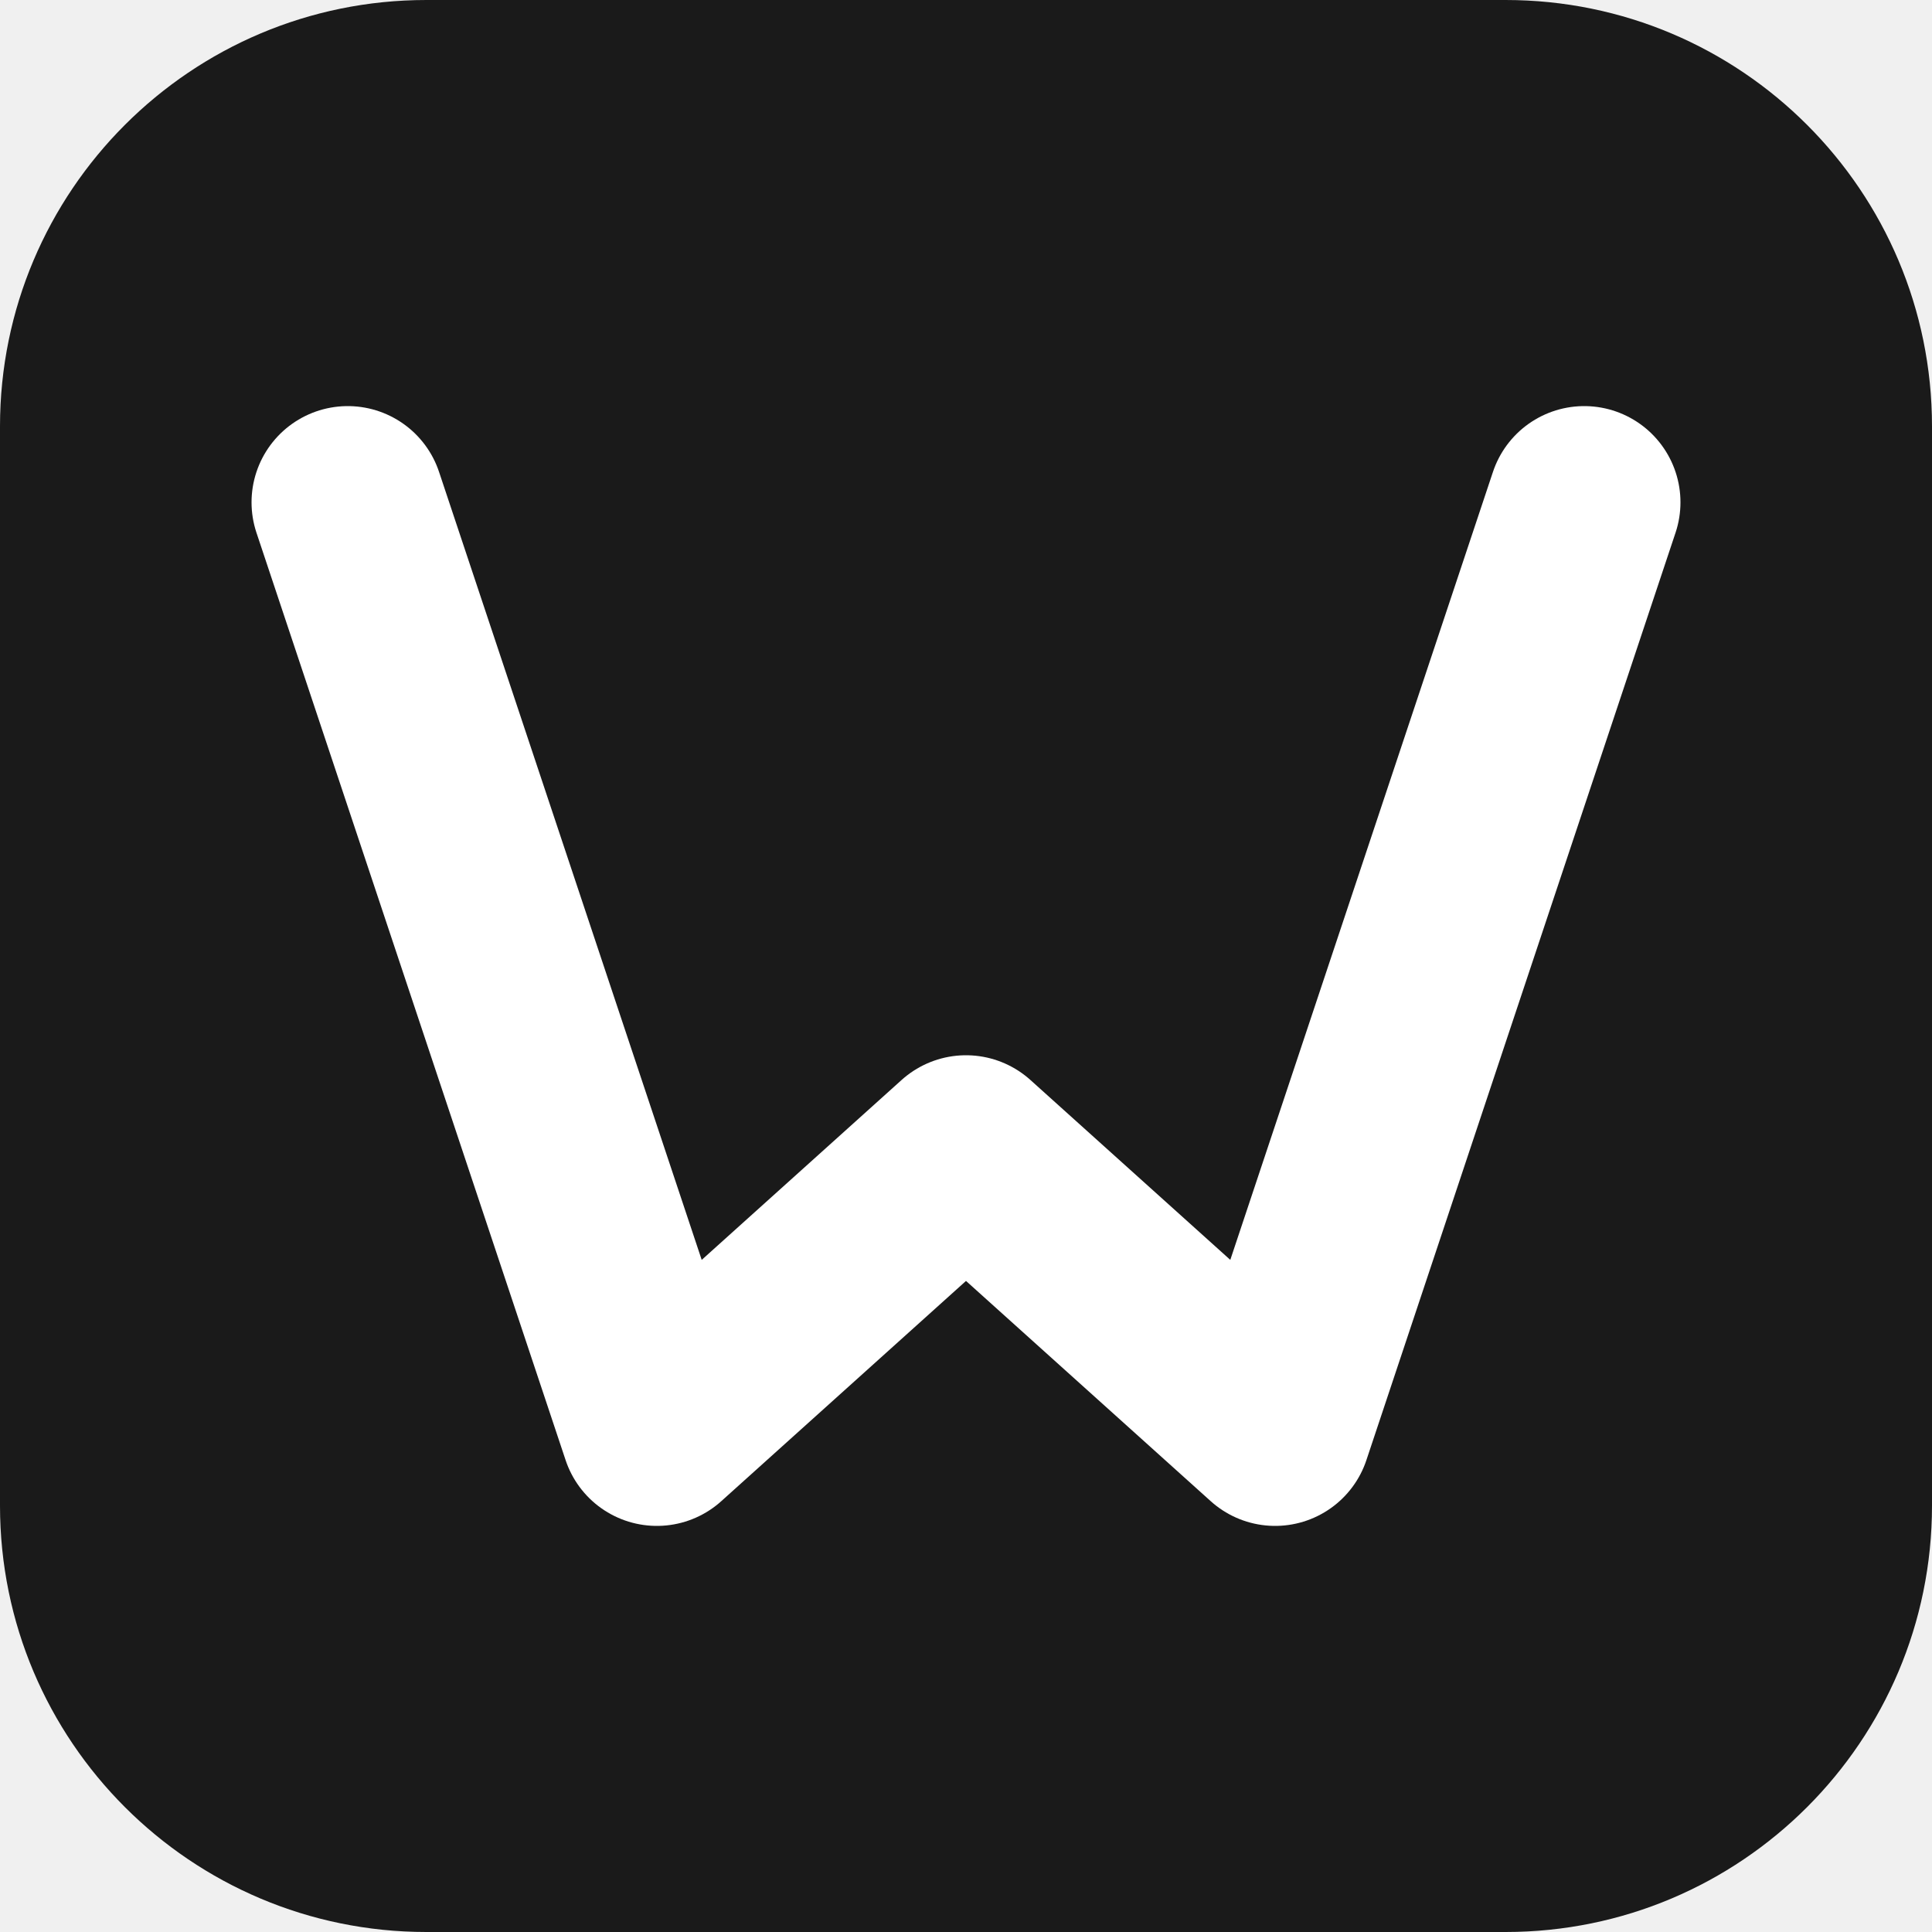
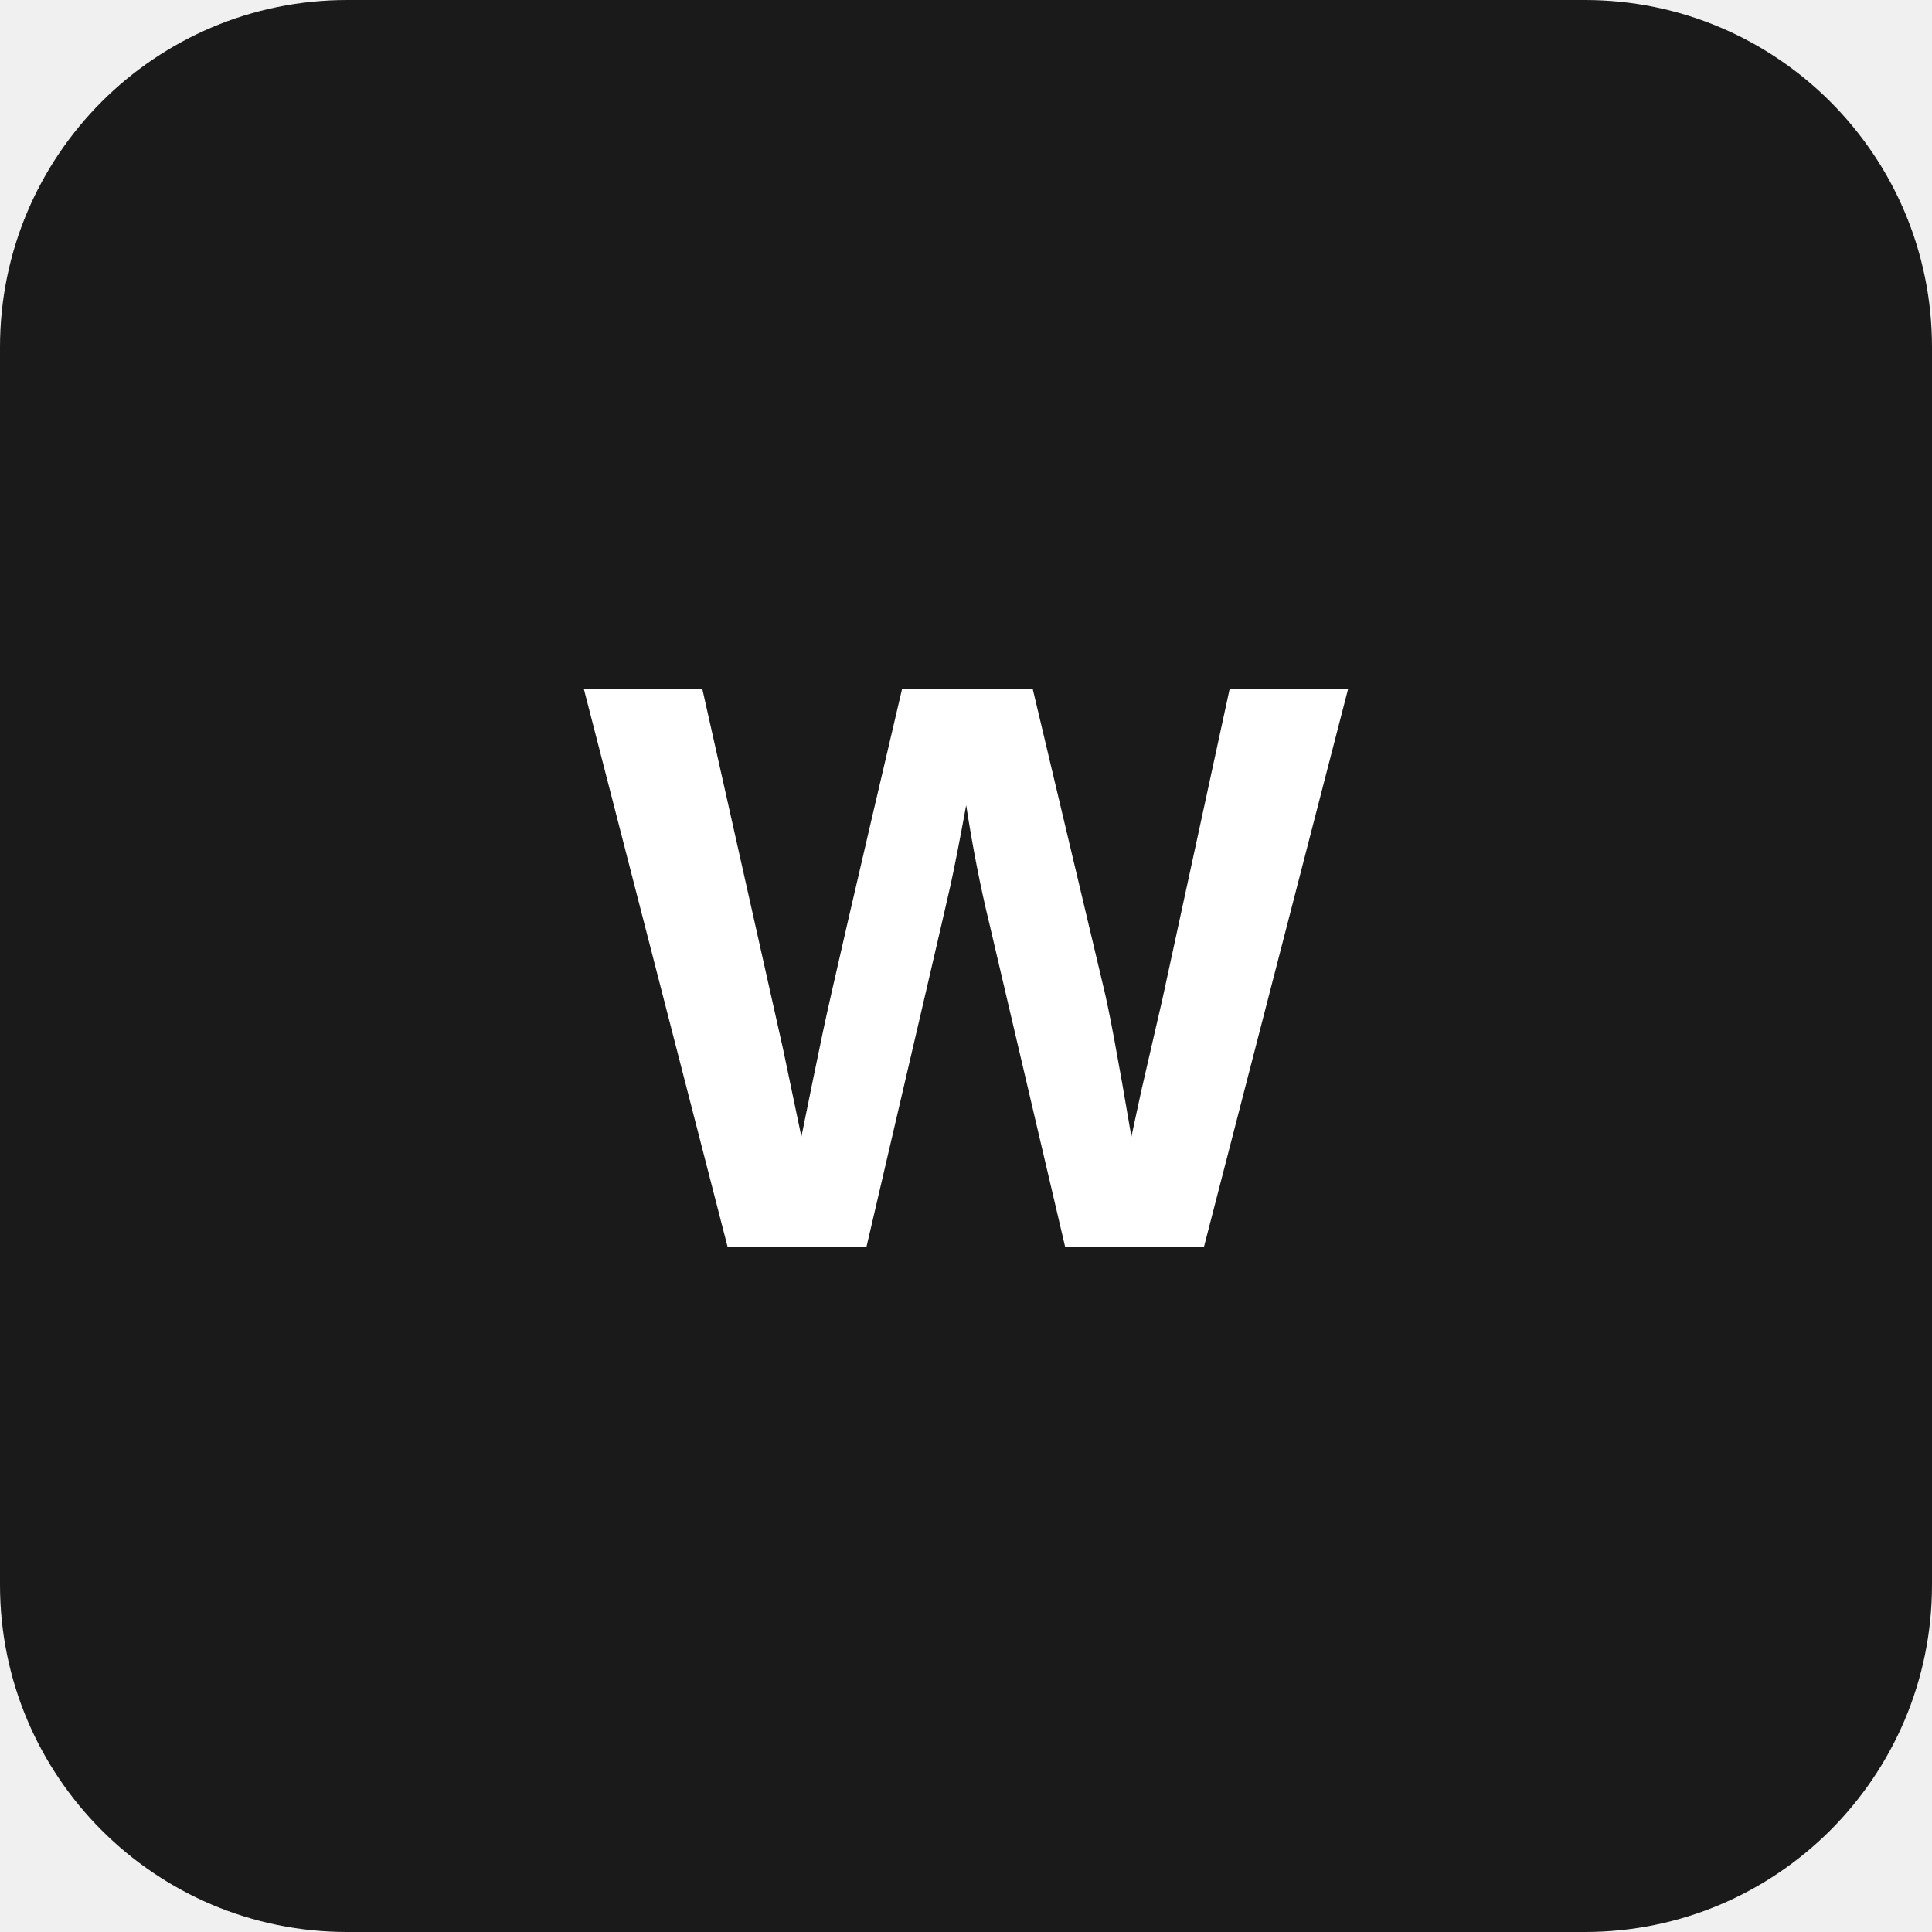
<svg xmlns="http://www.w3.org/2000/svg" width="512" height="512" viewBox="0 0 512 512">
-   <rect width="512" height="512" fill="#1a1a1a" rx="113" />
-   <path d="M 92.16 133.12 L 174.08 378.88 L 256 305.152 L 337.92 378.88 L 419.84 133.12" stroke="white" stroke-width="51" stroke-linecap="round" stroke-linejoin="round" fill="none" />
+   <rect width="512" height="512" fill="#1a1a1a" rx="92" />
+   <text x="256" y="256" fill="white" font-family="Arial, Helvetica, sans-serif" font-weight="800" font-size="215" text-anchor="middle" dominant-baseline="central">W</text>
</svg>
